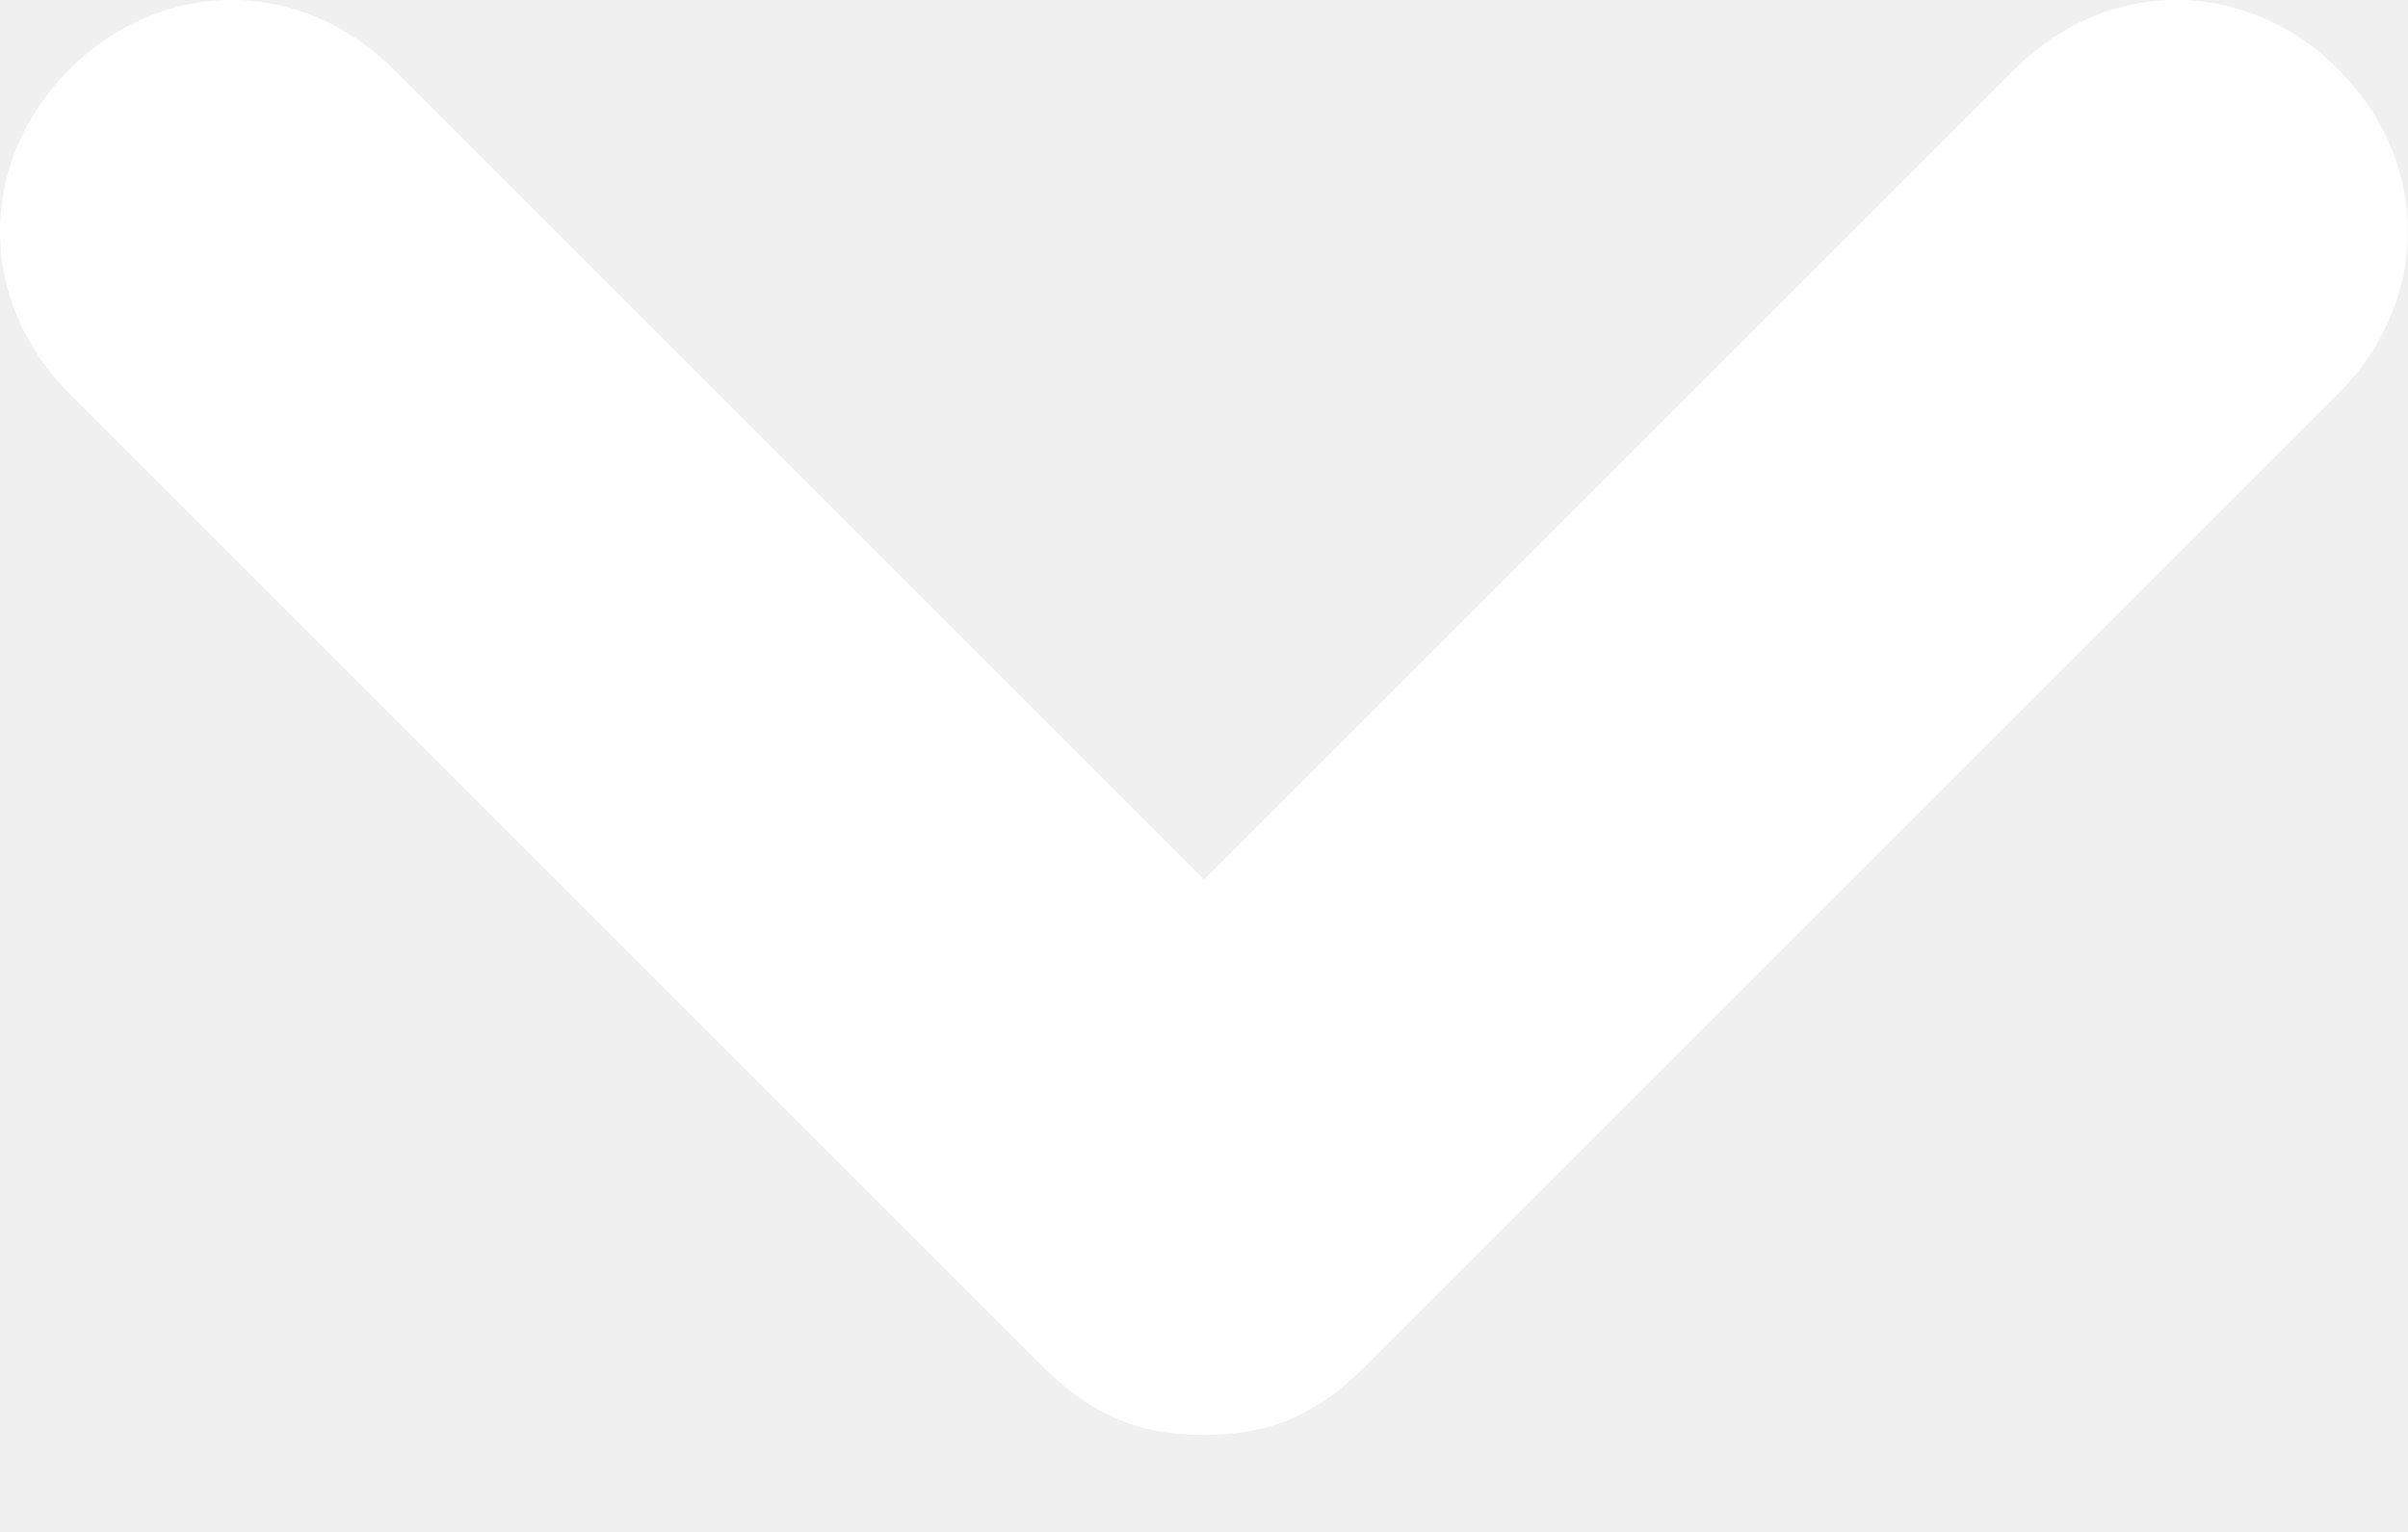
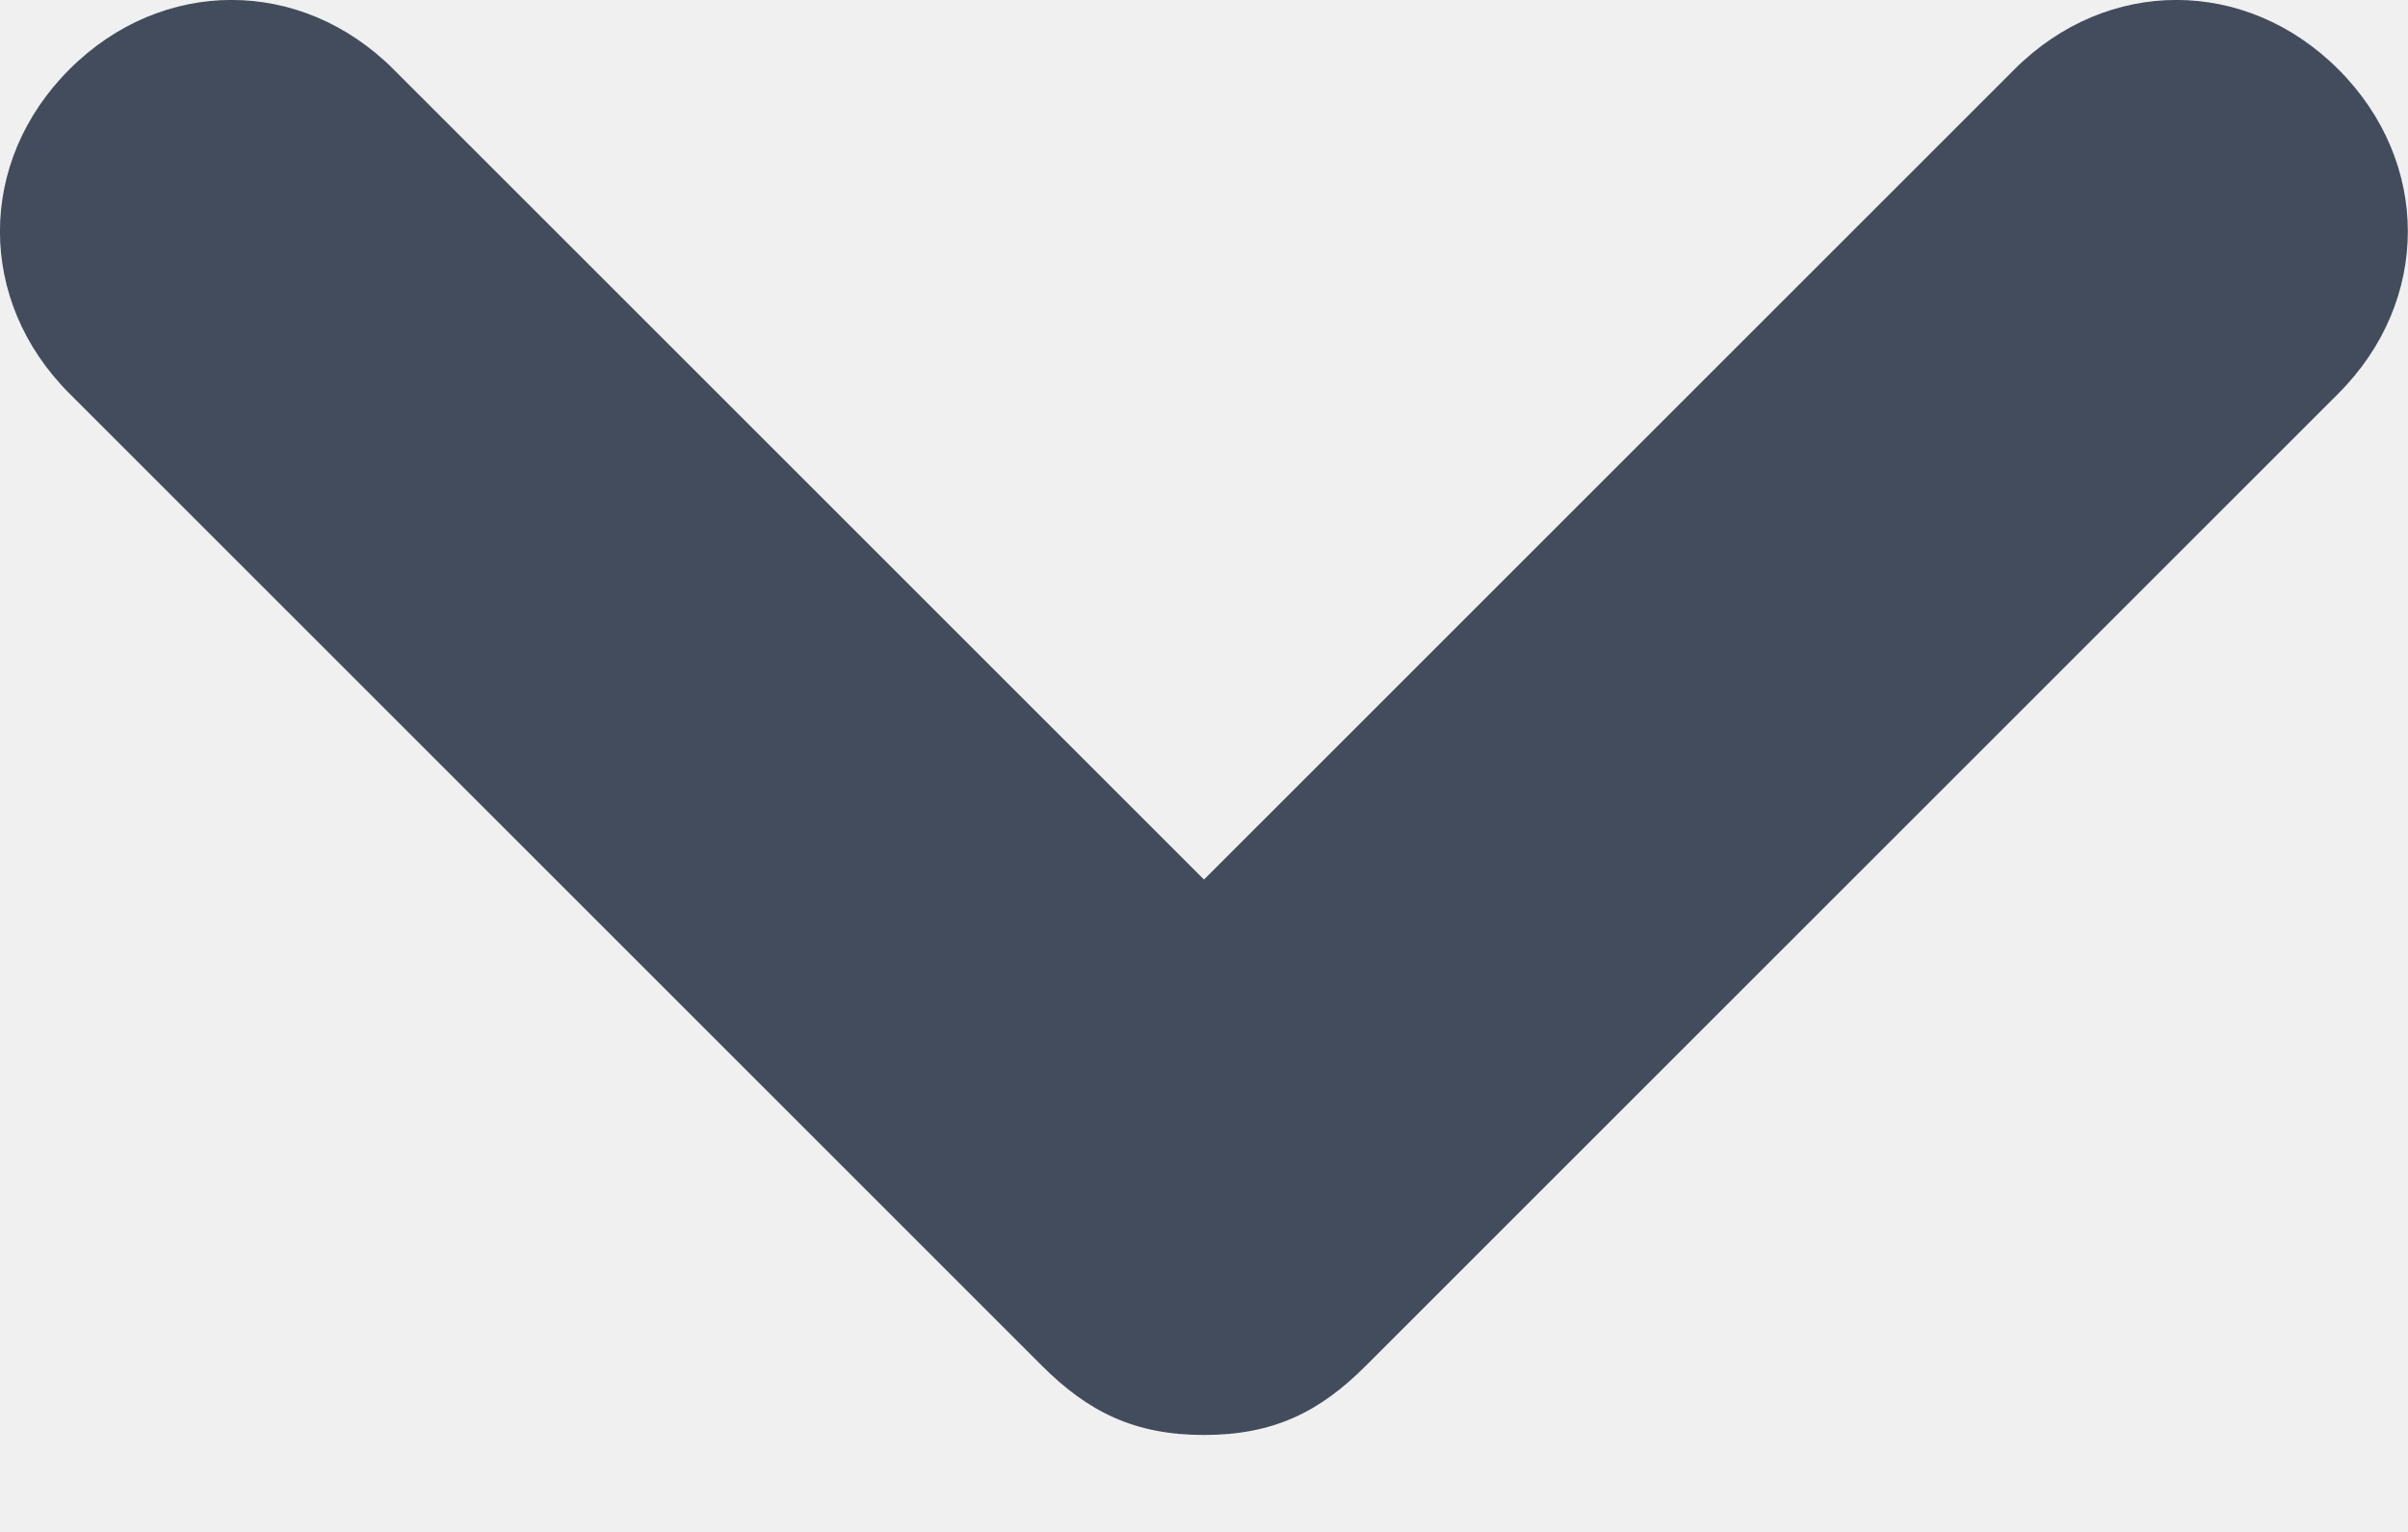
<svg xmlns="http://www.w3.org/2000/svg" width="11" height="7" viewBox="0 0 11 7" fill="none">
-   <path d="M10.682 0.317C10.259 -0.106 9.625 -0.106 9.202 0.317L5.5 4.019L1.798 0.317C1.375 -0.106 0.74 -0.106 0.317 0.317C-0.106 0.74 -0.106 1.375 0.317 1.798L4.759 6.24C4.971 6.452 5.183 6.557 5.5 6.557C5.817 6.557 6.029 6.452 6.24 6.24L10.682 1.798C11.105 1.375 11.105 0.74 10.682 0.317Z" fill="white" />
+   <path d="M10.682 0.317C10.259 -0.106 9.625 -0.106 9.202 0.317L5.5 4.019L1.798 0.317C1.375 -0.106 0.74 -0.106 0.317 0.317C-0.106 0.74 -0.106 1.375 0.317 1.798L4.759 6.24C4.971 6.452 5.183 6.557 5.5 6.557C5.817 6.557 6.029 6.452 6.24 6.24L10.682 1.798C11.105 1.375 11.105 0.74 10.682 0.317Z" fill="#424C5D" />
</svg>
